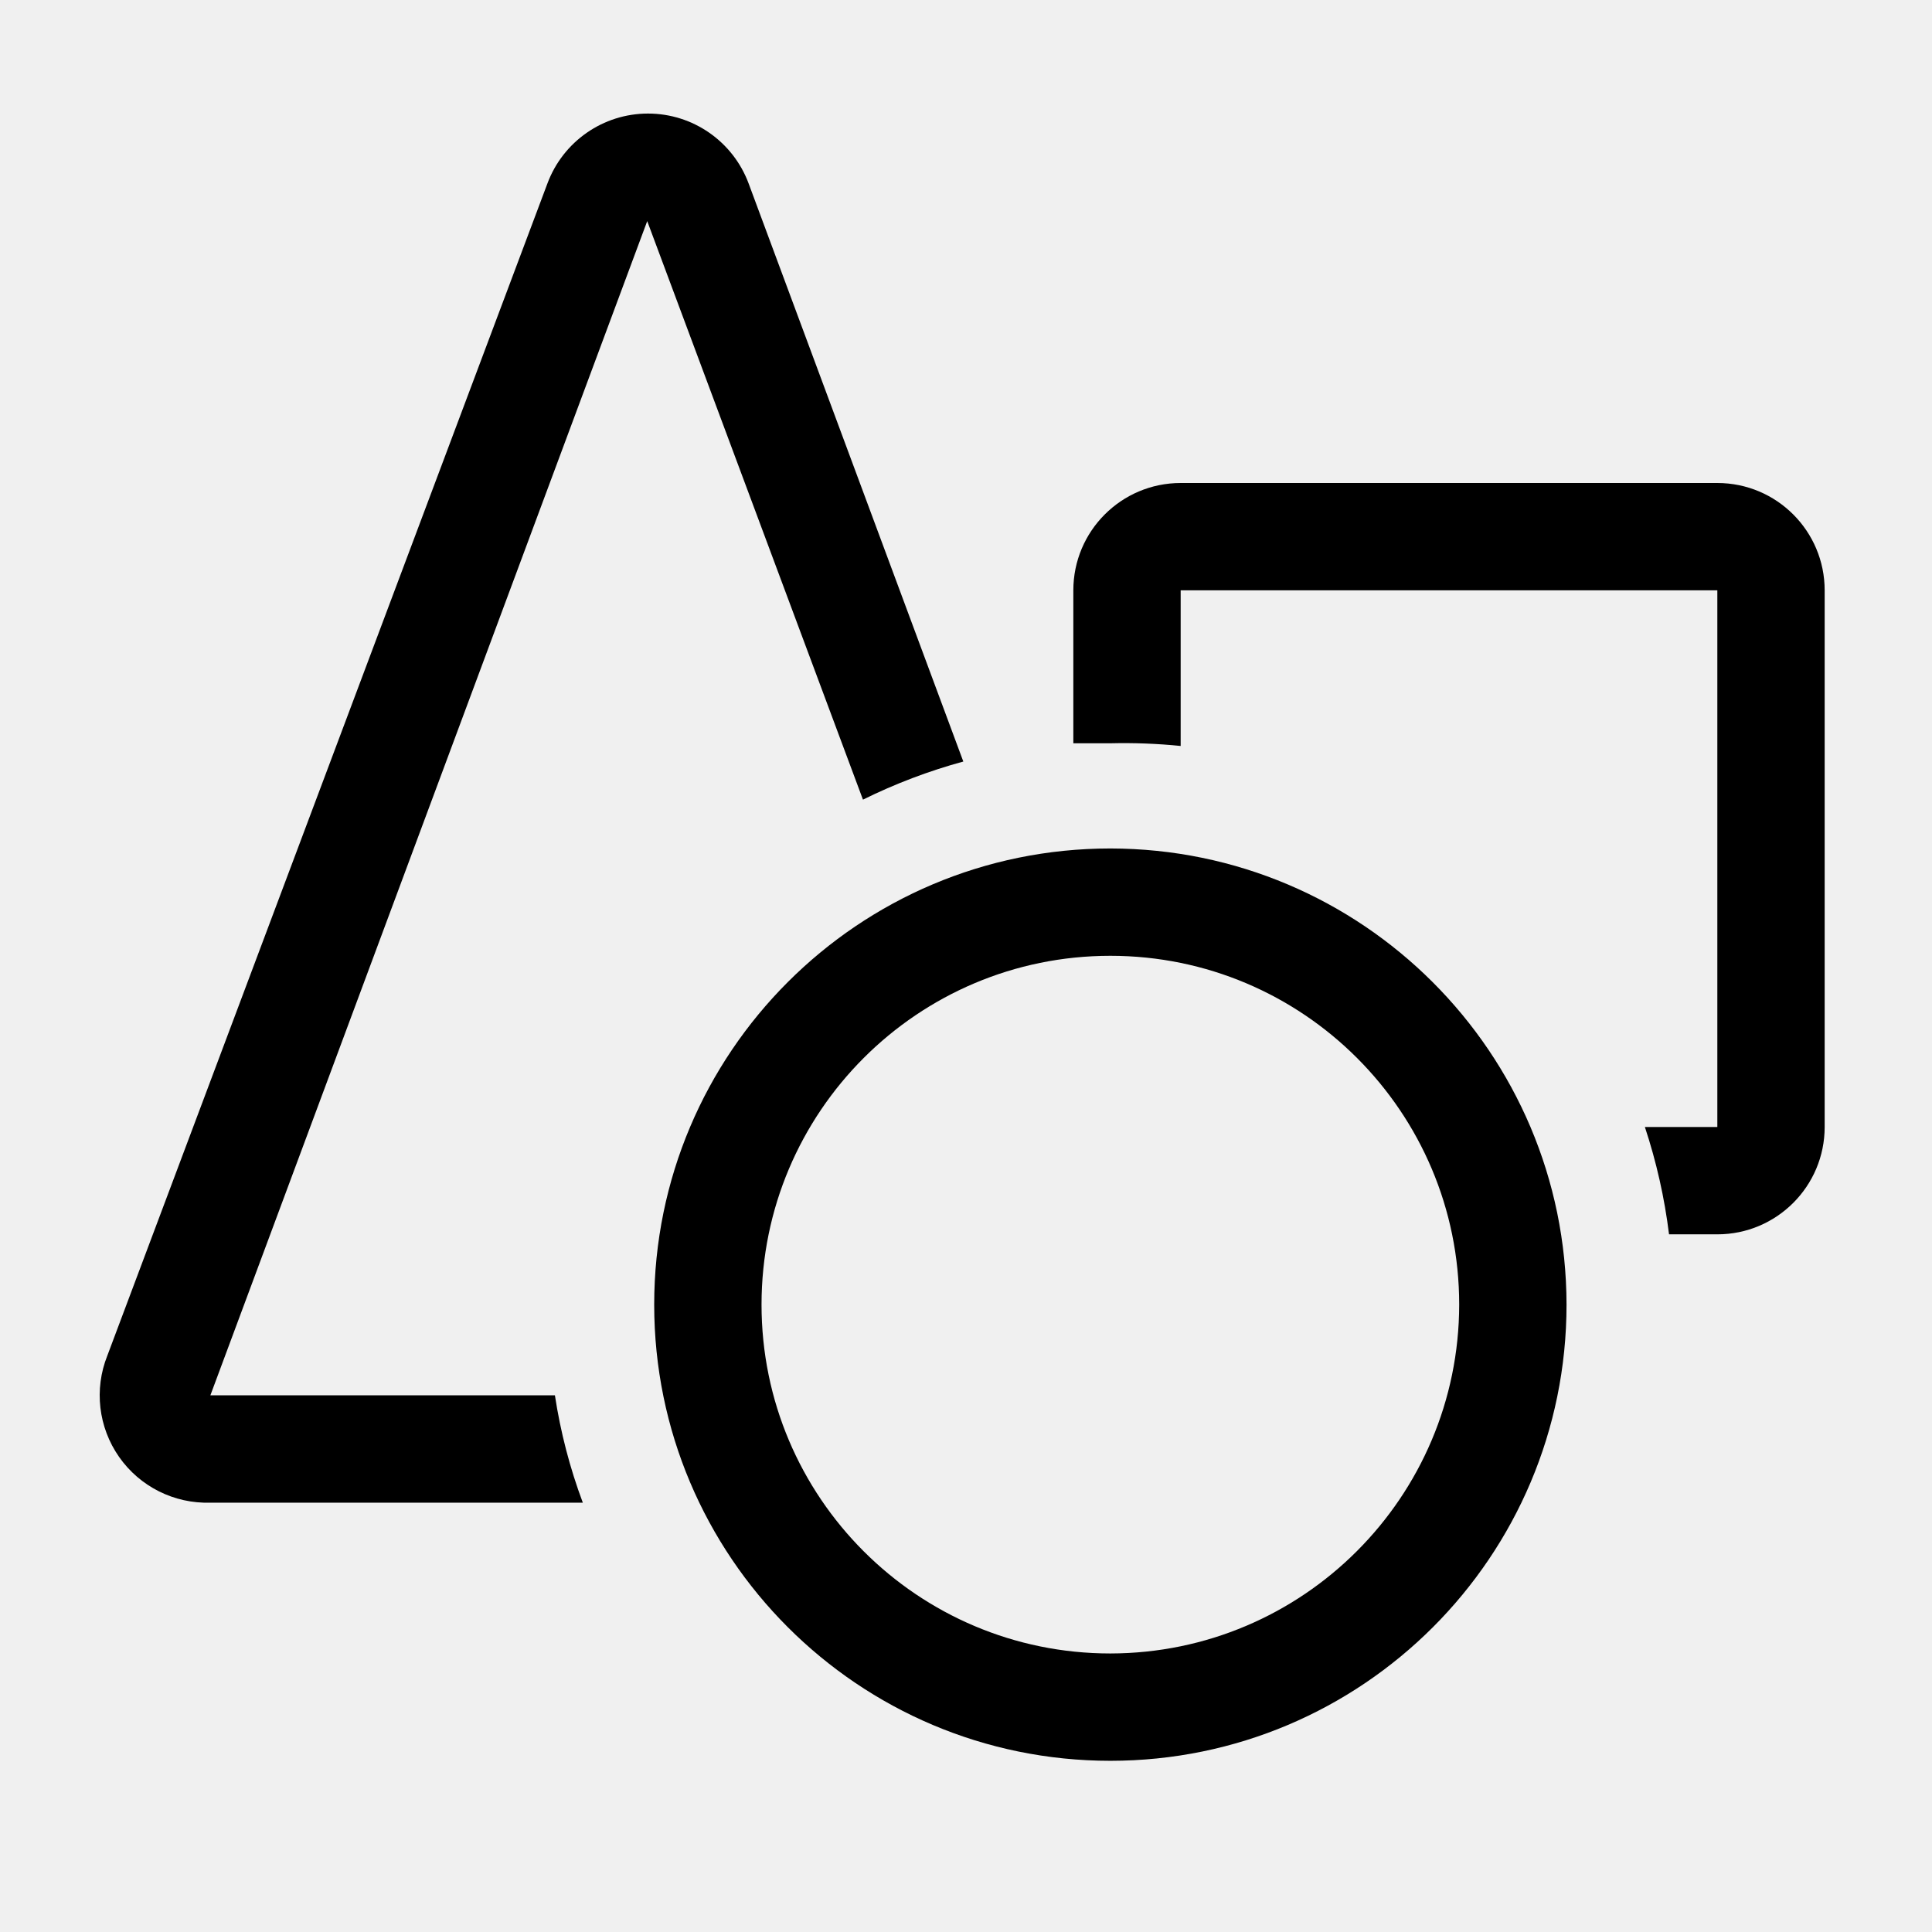
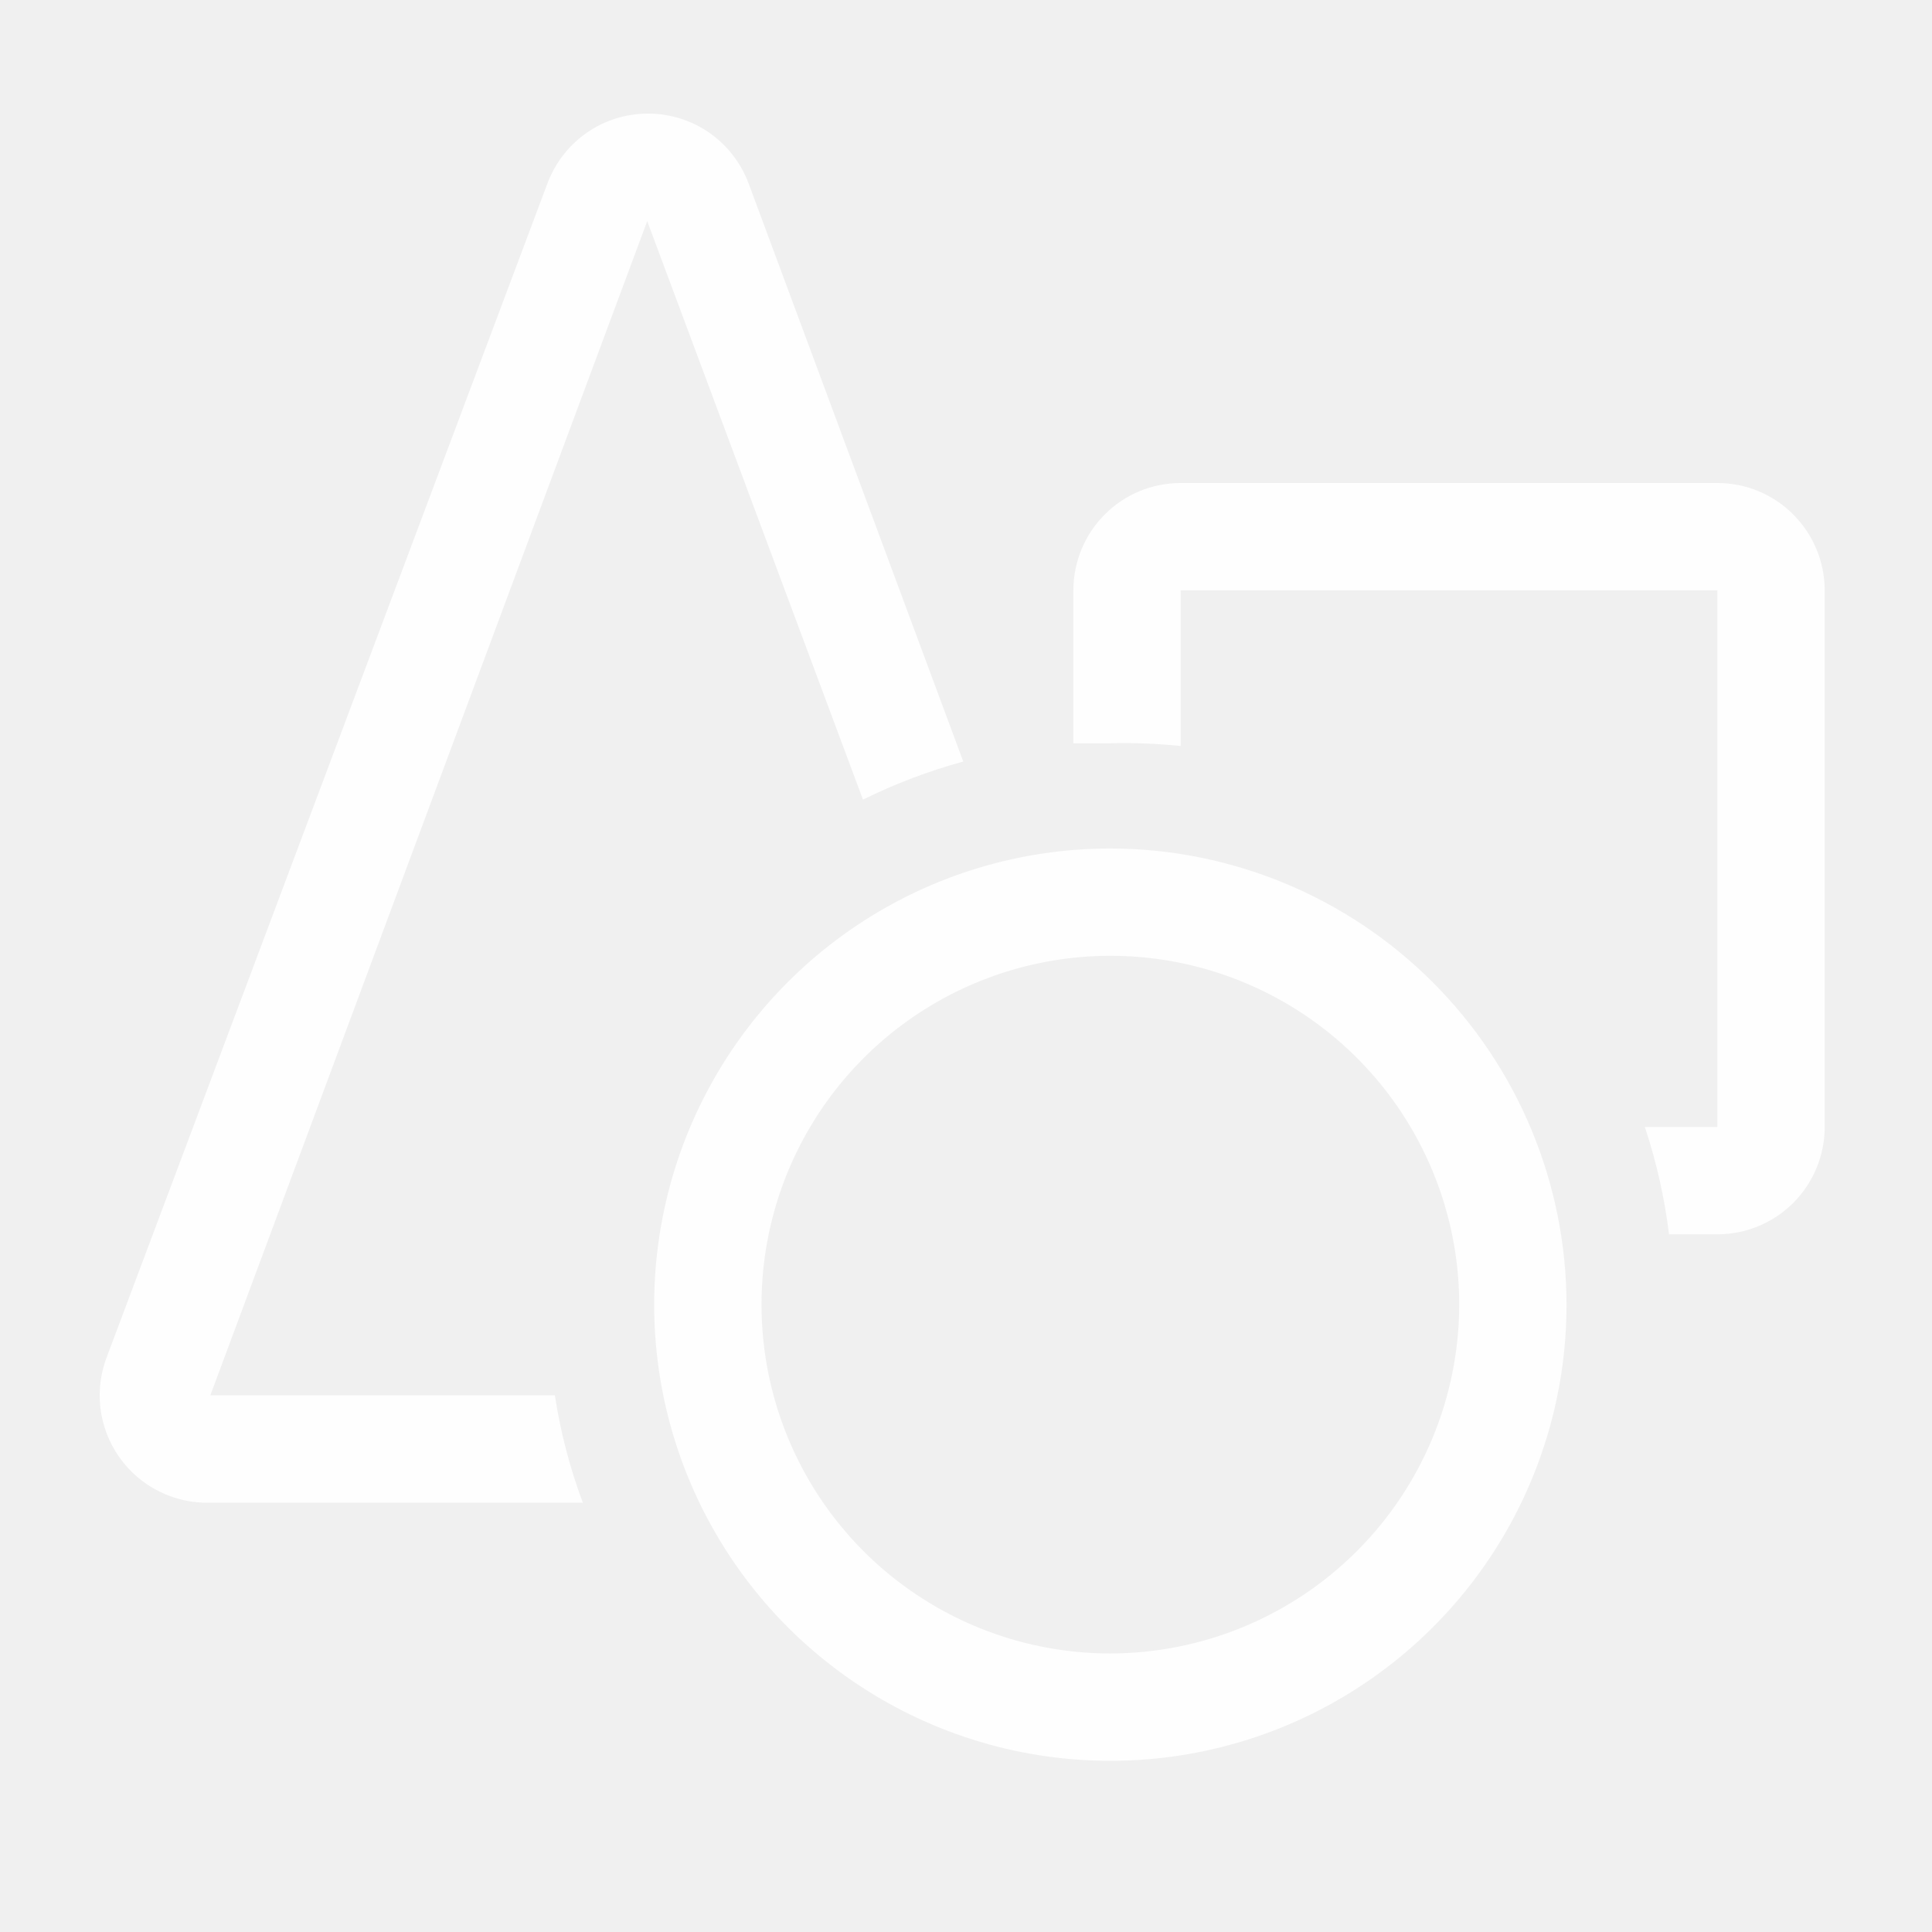
- <svg xmlns="http://www.w3.org/2000/svg" fill="#000000" width="228px" height="228px" viewBox="0 0 36 36" version="1.1" preserveAspectRatio="xMidYMid meet">
-   <g id="SVGRepo_bgCarrier" stroke-width="0" />
-   <g id="SVGRepo_tracerCarrier" stroke-linecap="round" stroke-linejoin="round" stroke="#CCCCCC" stroke-width="0.144" />
-   <g id="SVGRepo_iconCarrier">
-     <path class="clr-i-outline clr-i-outline-path-1" d="M16.08,14.9a10.41,10.41,0,0,1,1.87-.71l-4-10.77a2,2,0,0,0-3.75,0L2,25.26A2,2,0,0,0,3.92,28h6.94a10,10,0,0,1-.52-2H3.92L12.06,4.12Z" />
-     <path class="clr-i-outline clr-i-outline-path-2" d="M32,9H22a2,2,0,0,0-2,2v2.85c.23,0,.46,0,.69,0A10.51,10.51,0,0,1,22,13.9V11H32V21H30.65a10.42,10.42,0,0,1,.45,2H32a2,2,0,0,0,2-2V11A2,2,0,0,0,32,9Z" />
-     <path class="clr-i-outline clr-i-outline-path-3" d="M20.69,15.81a8.5,8.5,0,1,0,8.5,8.5A8.51,8.51,0,0,0,20.69,15.81Zm0,15a6.5,6.5,0,1,1,6.5-6.5A6.51,6.51,0,0,1,20.69,30.81Z" />
-     <rect x="0" y="0" width="36" height="36" fill-opacity="0" />
+ <svg xmlns="http://www.w3.org/2000/svg" width="24" height="24" viewBox="0 0 24 24" fill="none">
+   <g clip-path="url(#clip0_231_17430)">
+     <path d="M10.72 9.933C11.119 9.736 11.537 9.577 11.966 9.46L9.3 2.28C9.205 2.025 9.035 1.805 8.811 1.649C8.588 1.494 8.322 1.411 8.05 1.411C7.778 1.411 7.512 1.494 7.289 1.649C7.065 1.805 6.895 2.025 6.8 2.28L1.333 16.84C1.251 17.046 1.222 17.268 1.247 17.488C1.273 17.708 1.353 17.918 1.48 18.099C1.607 18.28 1.777 18.427 1.975 18.526C2.173 18.625 2.392 18.674 2.613 18.667H7.24C7.079 18.235 6.962 17.789 6.893 17.333H2.613L8.04 2.747L10.72 9.933Z" fill="#FEFEFE" />
+     <path d="M21.334 6H14.667C14.313 6 13.974 6.14 13.724 6.391C13.474 6.641 13.334 6.98 13.334 7.333V9.233C13.487 9.233 13.64 9.233 13.793 9.233C14.085 9.226 14.377 9.237 14.667 9.267V7.333H21.334V14H20.433C20.577 14.434 20.678 14.88 20.733 15.333H21.334C21.687 15.333 22.026 15.193 22.276 14.943C22.526 14.693 22.667 14.354 22.667 14V7.333C22.667 6.98 22.526 6.641 22.276 6.391C22.026 6.14 21.687 6 21.334 6Z" fill="#FEFEFE" />
+     <path d="M13.793 10.54C12.672 10.54 11.577 10.872 10.645 11.495C9.713 12.118 8.987 13.003 8.558 14.038C8.129 15.074 8.017 16.213 8.235 17.312C8.454 18.411 8.994 19.421 9.786 20.214C10.579 21.006 11.588 21.546 12.688 21.765C13.787 21.983 14.926 21.871 15.962 21.442C16.997 21.013 17.882 20.287 18.505 19.355C19.128 18.423 19.46 17.328 19.46 16.207C19.458 14.704 18.86 13.264 17.798 12.202C16.736 11.139 15.296 10.542 13.793 10.54ZM13.793 20.54C12.936 20.54 12.098 20.286 11.386 19.81C10.673 19.334 10.118 18.657 9.79 17.865C9.462 17.073 9.376 16.202 9.543 15.361C9.71 14.521 10.123 13.749 10.729 13.143C11.335 12.537 12.107 12.124 12.948 11.957C13.788 11.789 14.66 11.875 15.451 12.203C16.243 12.531 16.92 13.087 17.396 13.799C17.872 14.512 18.127 15.35 18.127 16.207C18.125 17.355 17.668 18.457 16.855 19.269C16.043 20.081 14.942 20.538 13.793 20.54Z" fill="#FEFEFE" />
  </g>
+   <defs>
+     <clipPath id="clip0_231_17430">
+       <rect width="24" height="24" fill="white" />
+     </clipPath>
+   </defs>
</svg>
